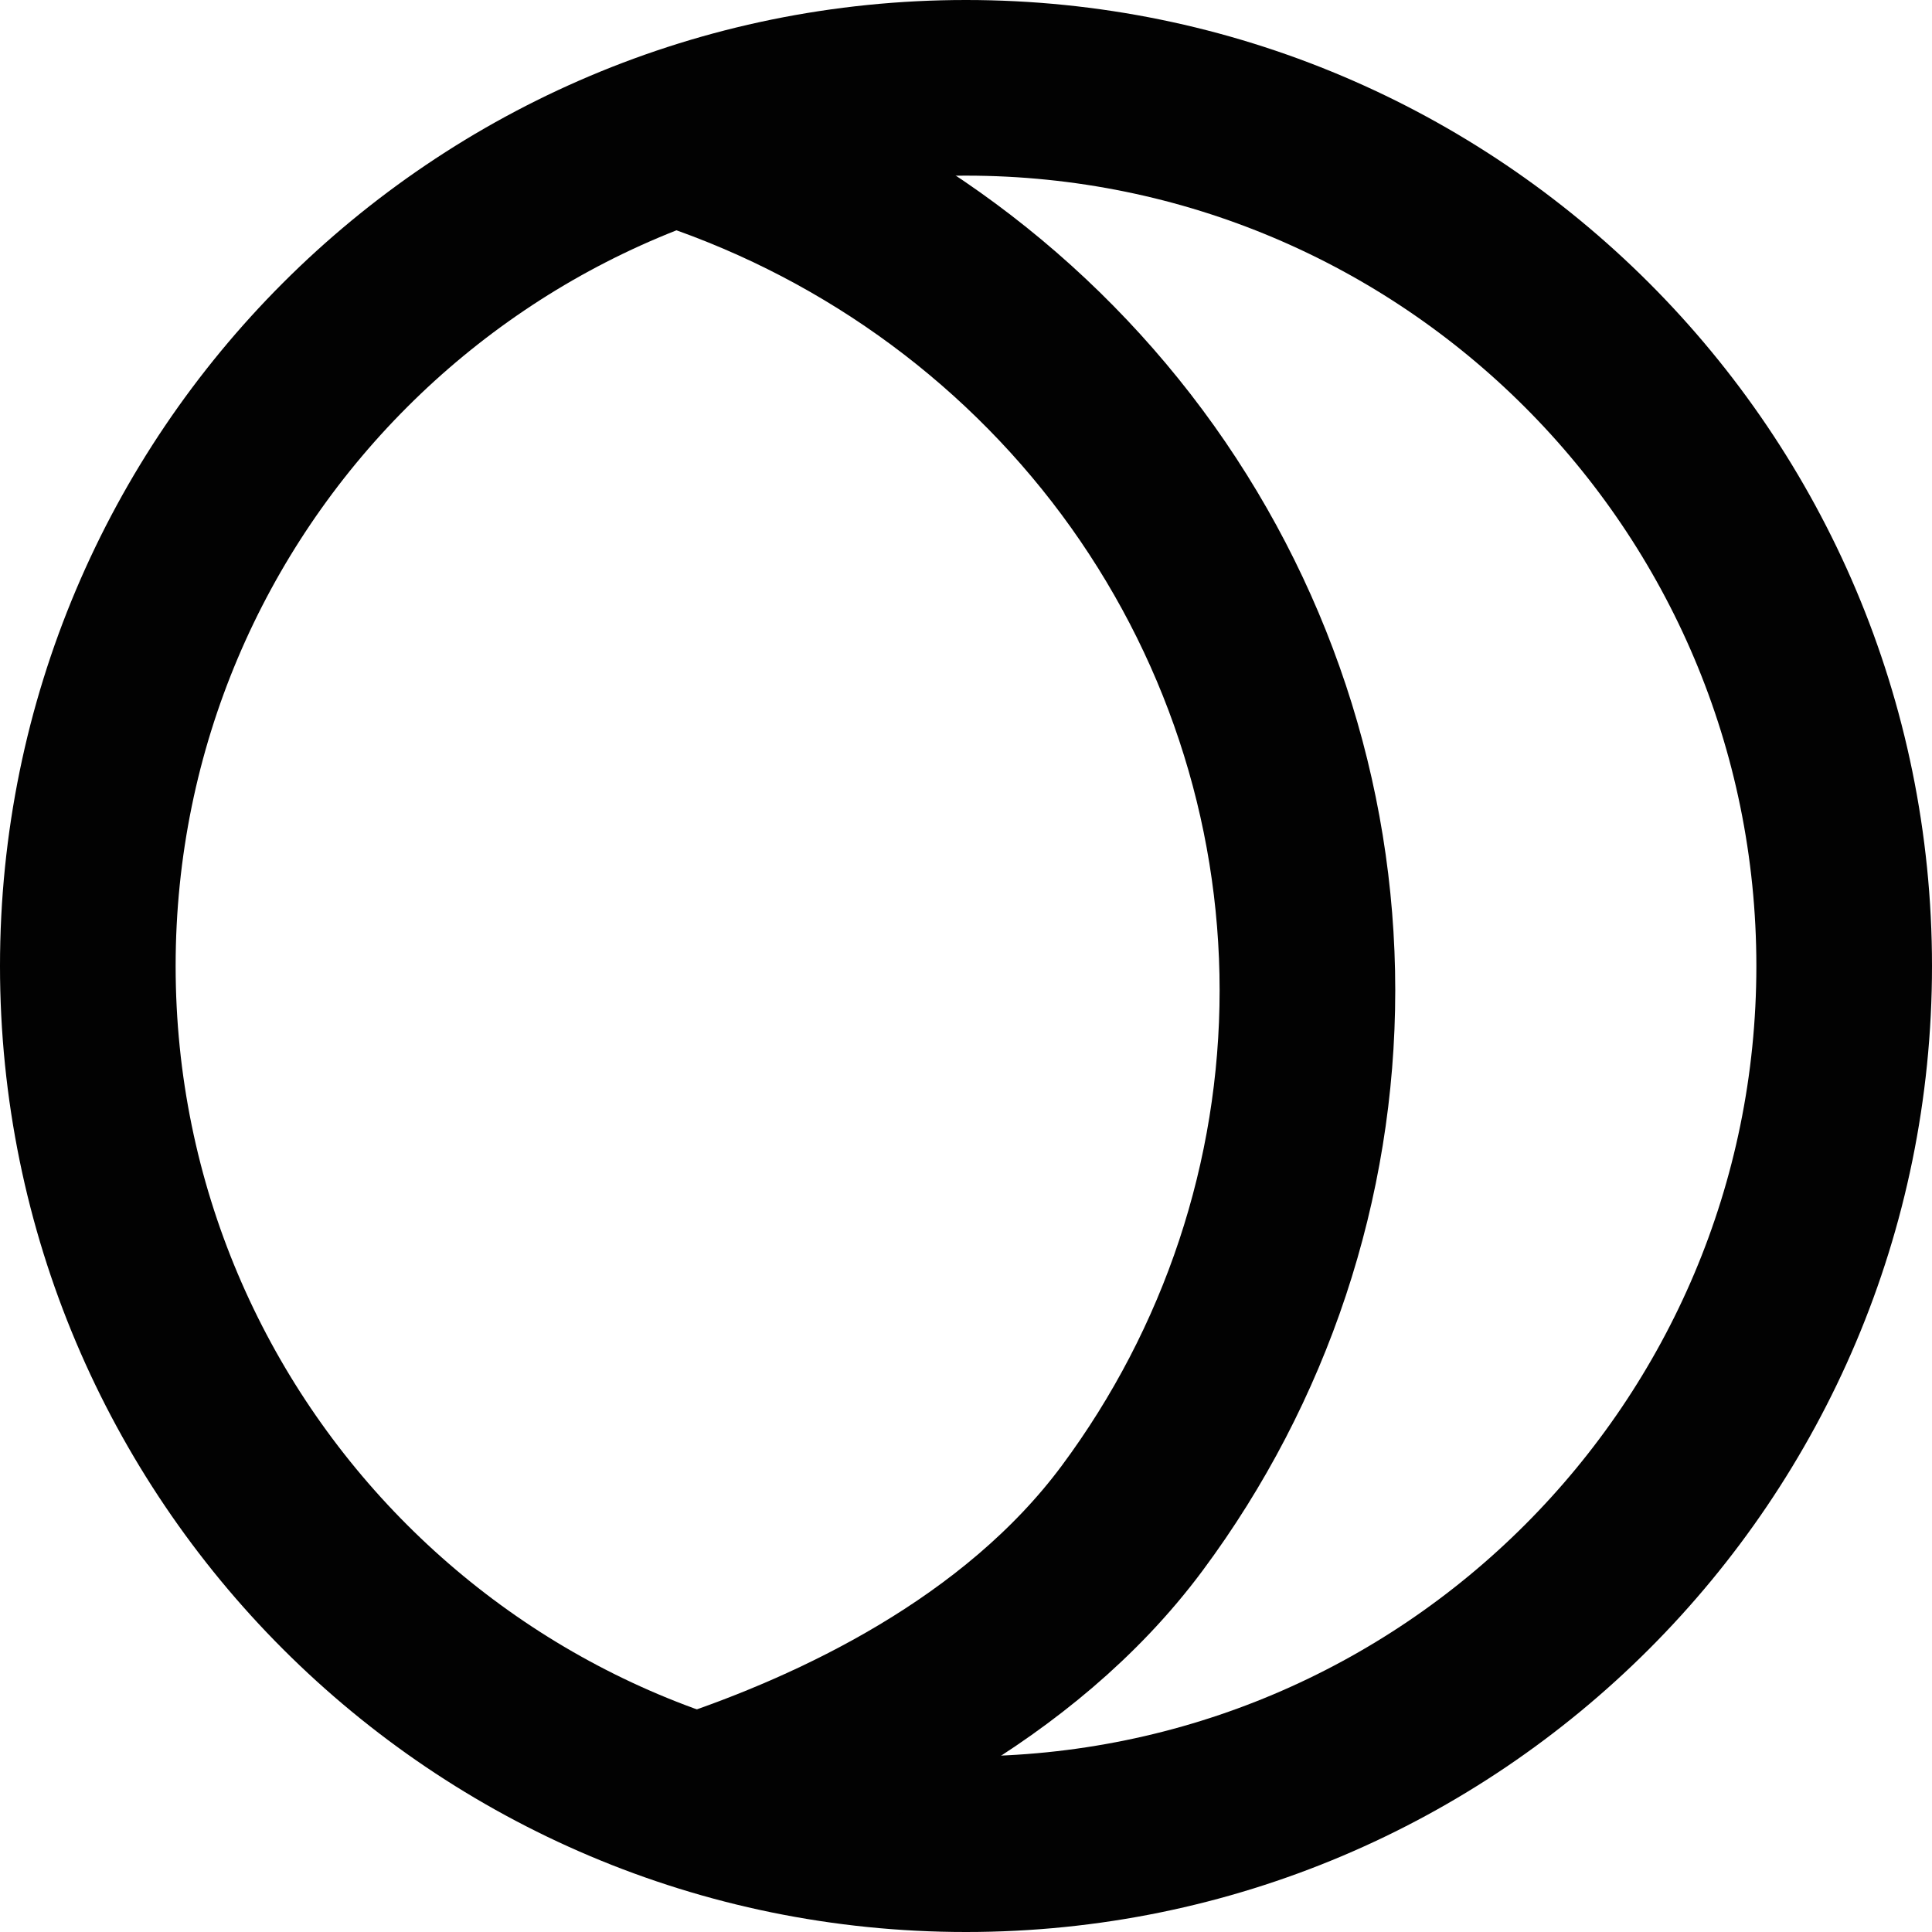
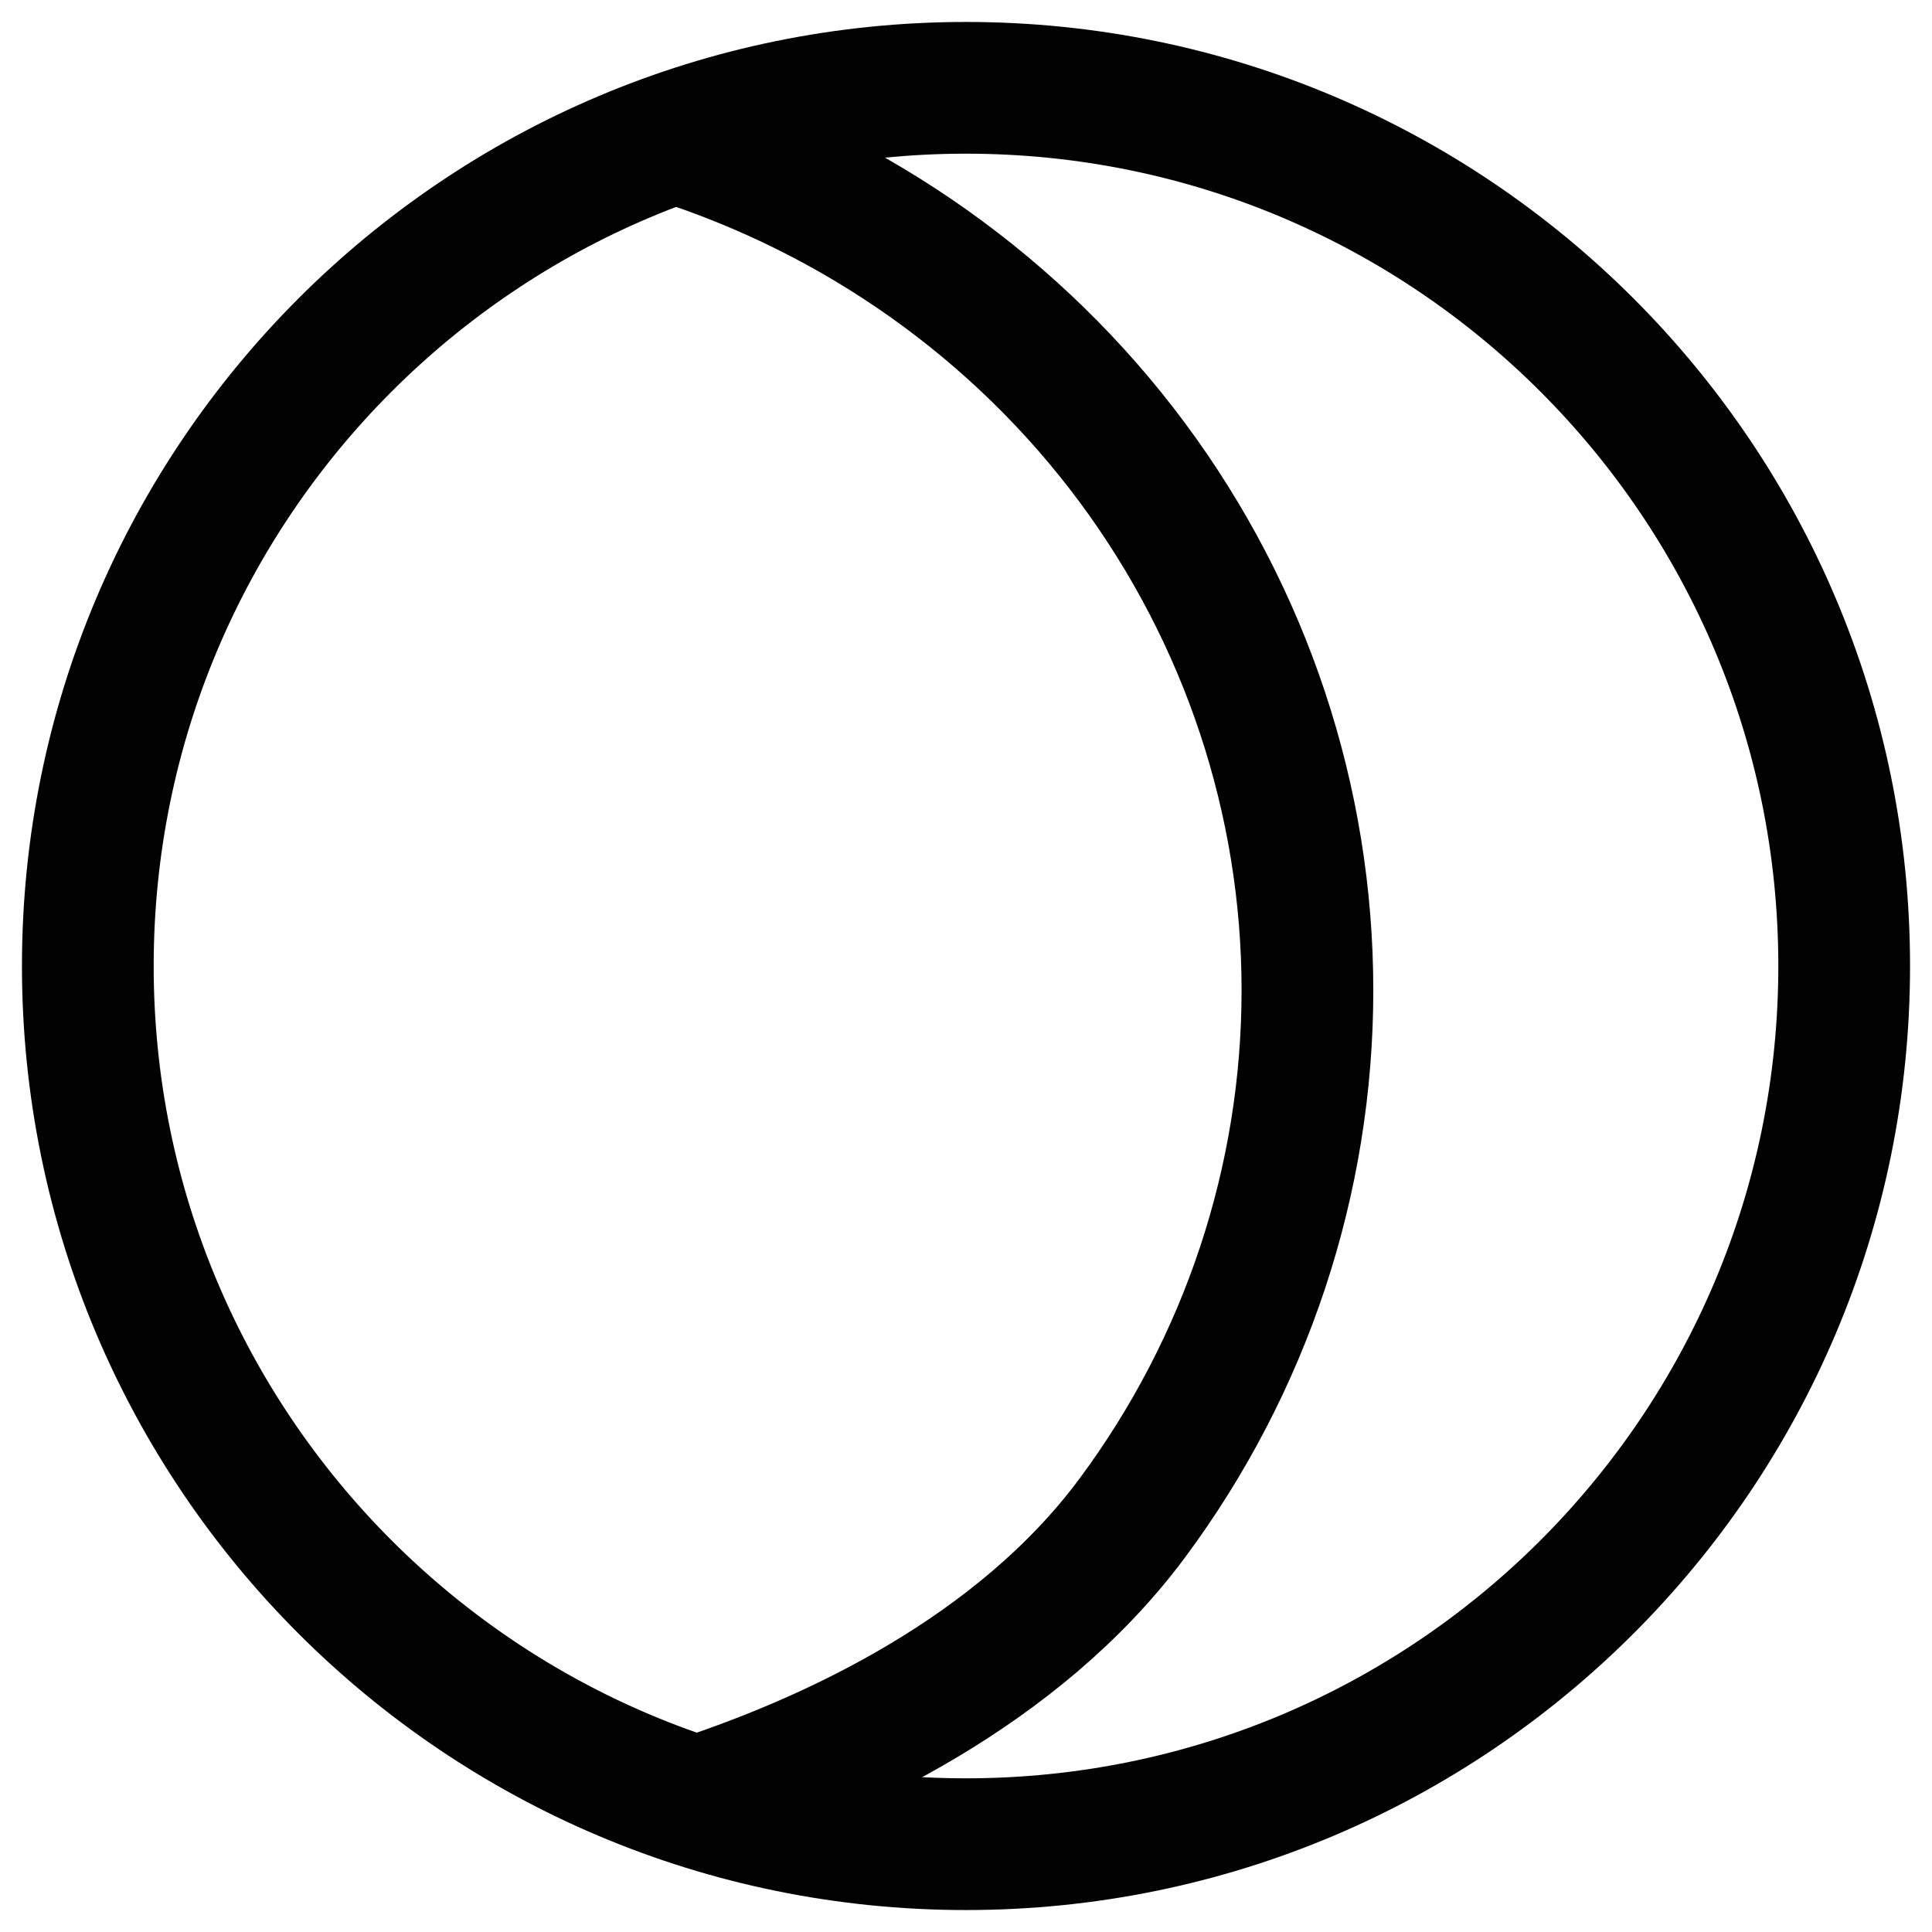
<svg xmlns="http://www.w3.org/2000/svg" viewBox="0 0 22 22" fill="none">
-   <path d="M11 21C16.523 21 21 16.523 21 11C21 5.477 16.523 1 11 1C5.477 1 1 5.477 1 11C1 16.523 5.477 21 11 21Z" stroke="#020202" stroke-width="2" stroke-miterlimit="10" />
-   <path d="M8 20.5C9.5 20 11.594 19.035 12.892 17.288C14.189 15.542 14.888 13.437 14.888 11.277C14.888 9.117 14.189 7.012 12.892 5.265C11.594 3.518 9.765 2.219 7.666 1.555" stroke="#020202" stroke-width="2" stroke-miterlimit="10" />
+   <path d="M11 21C16.523 21 21 16.523 21 11C21 5.477 16.523 1 11 1C5.477 1 1 5.477 1 11C1 16.523 5.477 21 11 21Z" stroke="#020202" stroke-width="1.5" stroke-miterlimit="10" />
+   <path d="M8 20.5C9.5 20 11.594 19.035 12.892 17.288C14.189 15.542 14.888 13.437 14.888 11.277C14.888 9.117 14.189 7.012 12.892 5.265C11.594 3.518 9.765 2.219 7.666 1.555" stroke="#020202" stroke-width="1.5" stroke-miterlimit="10" />
</svg>
